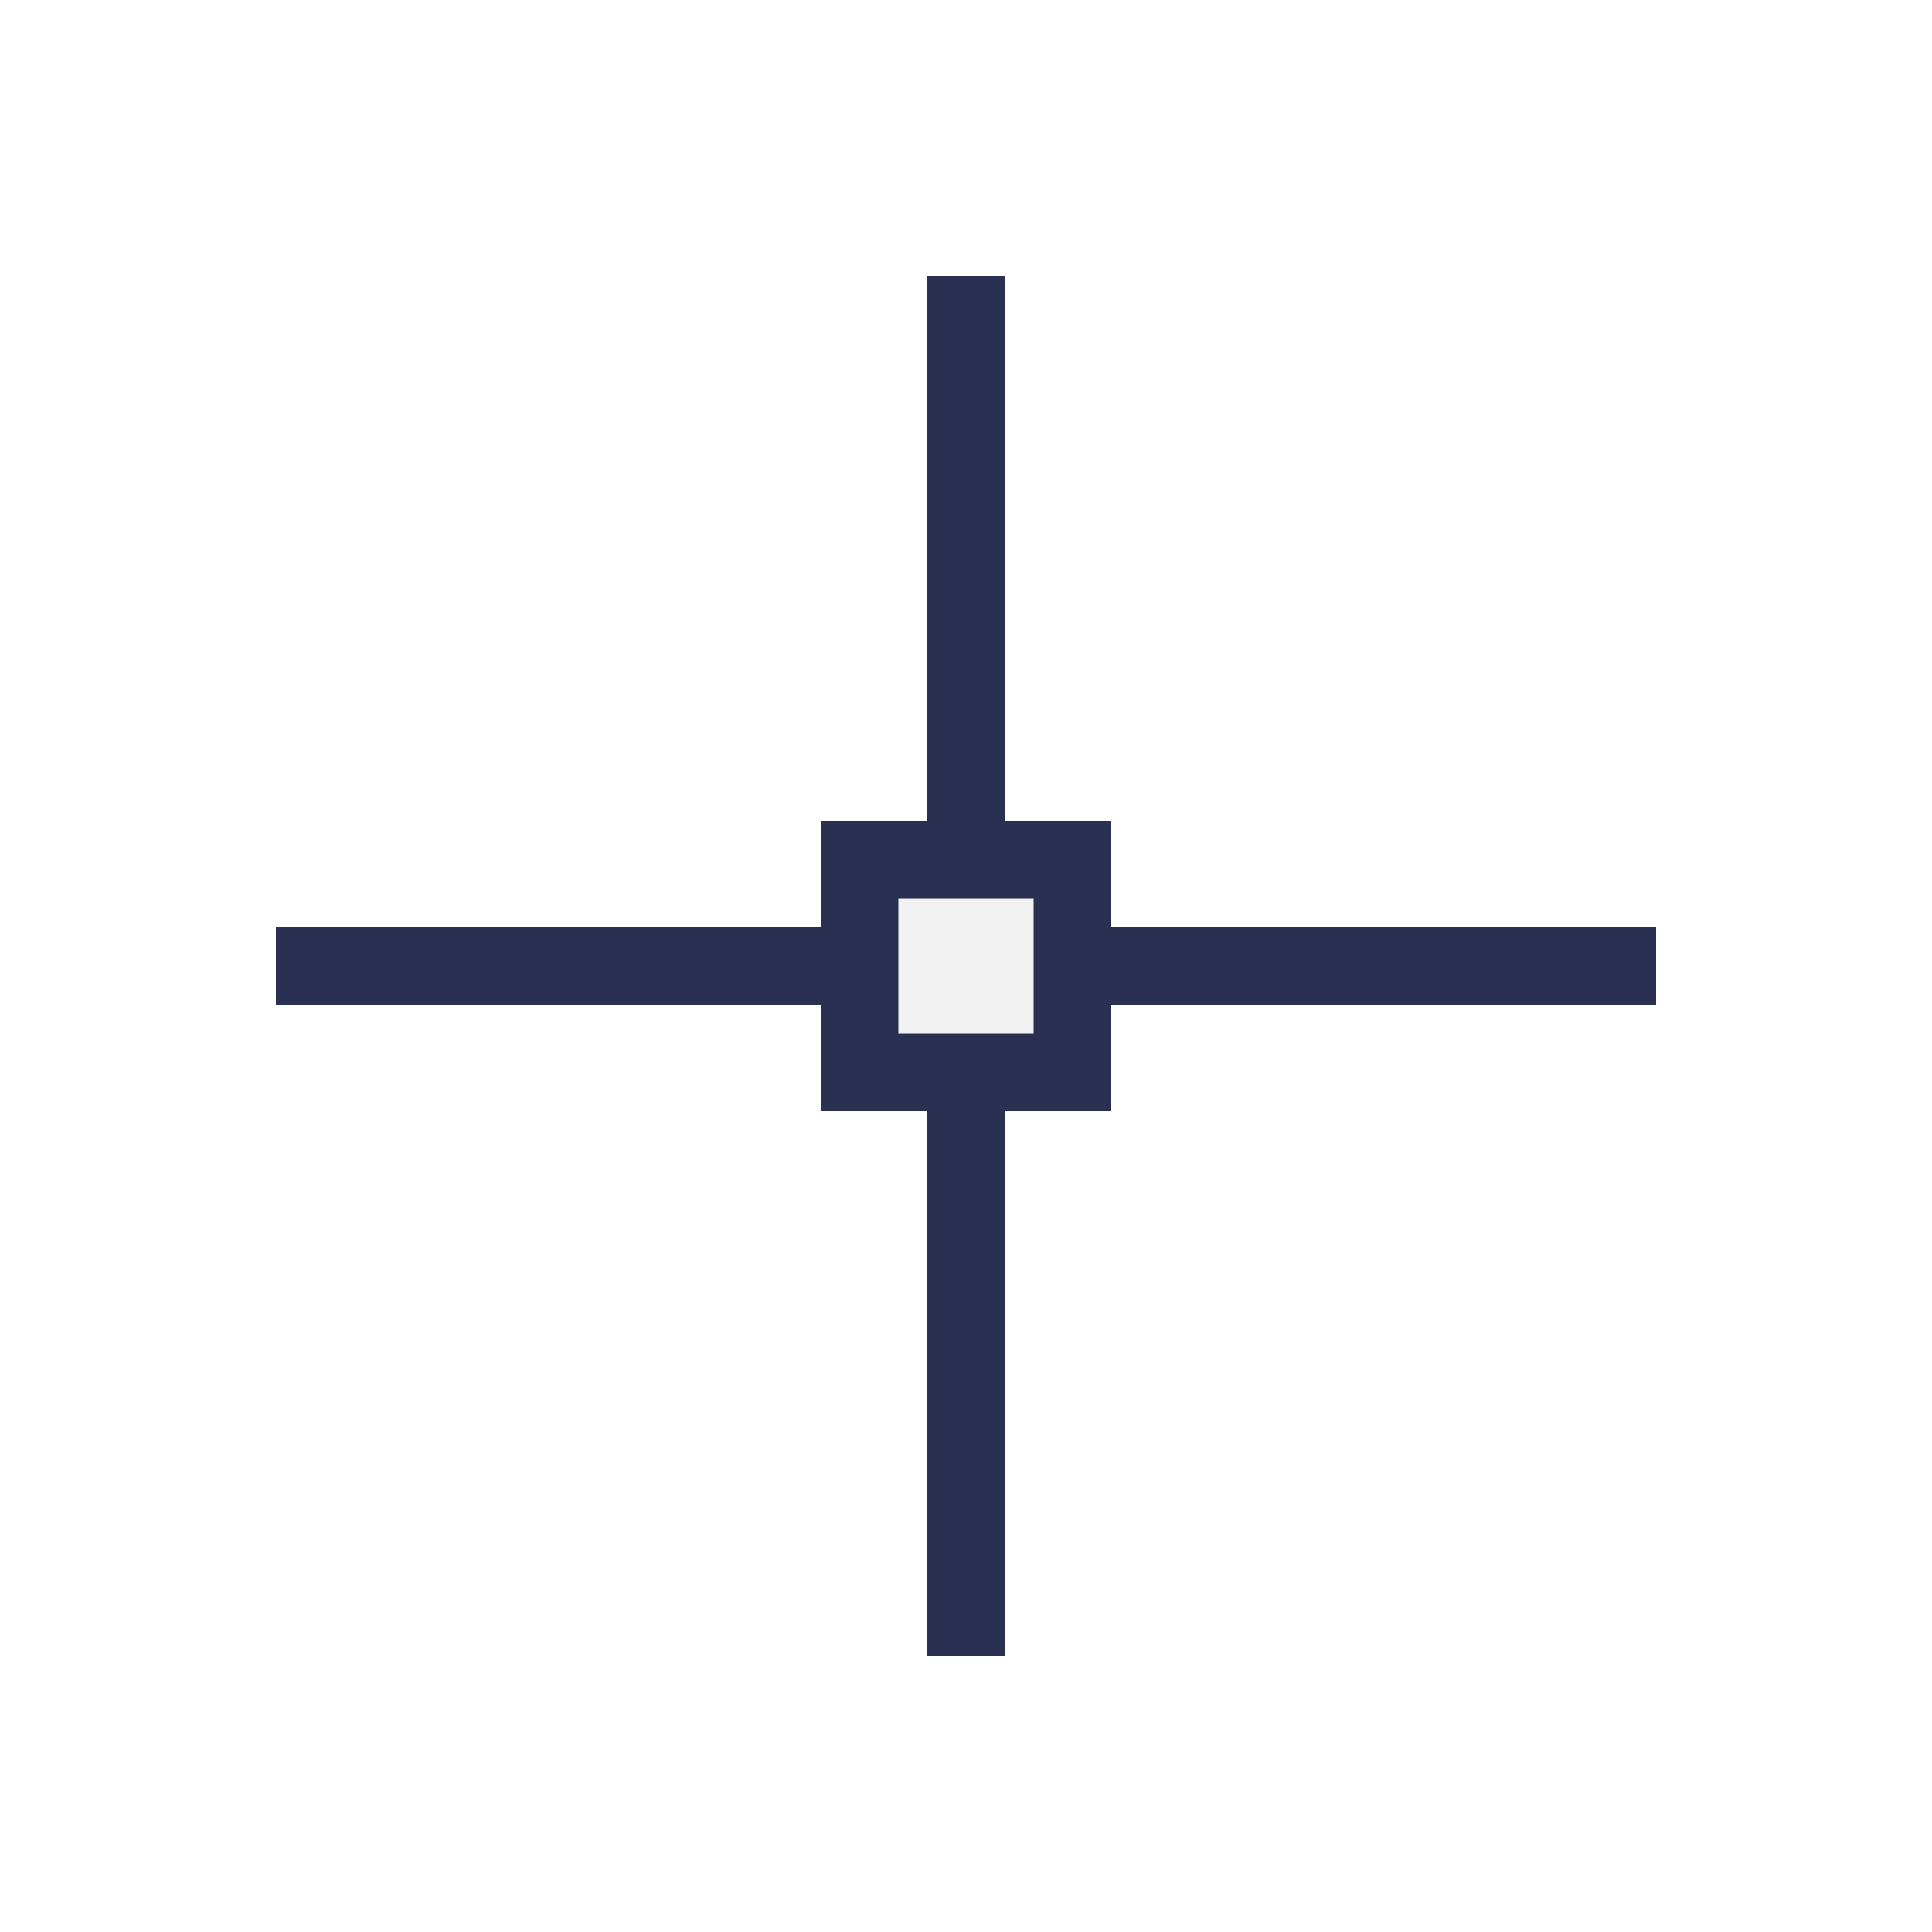
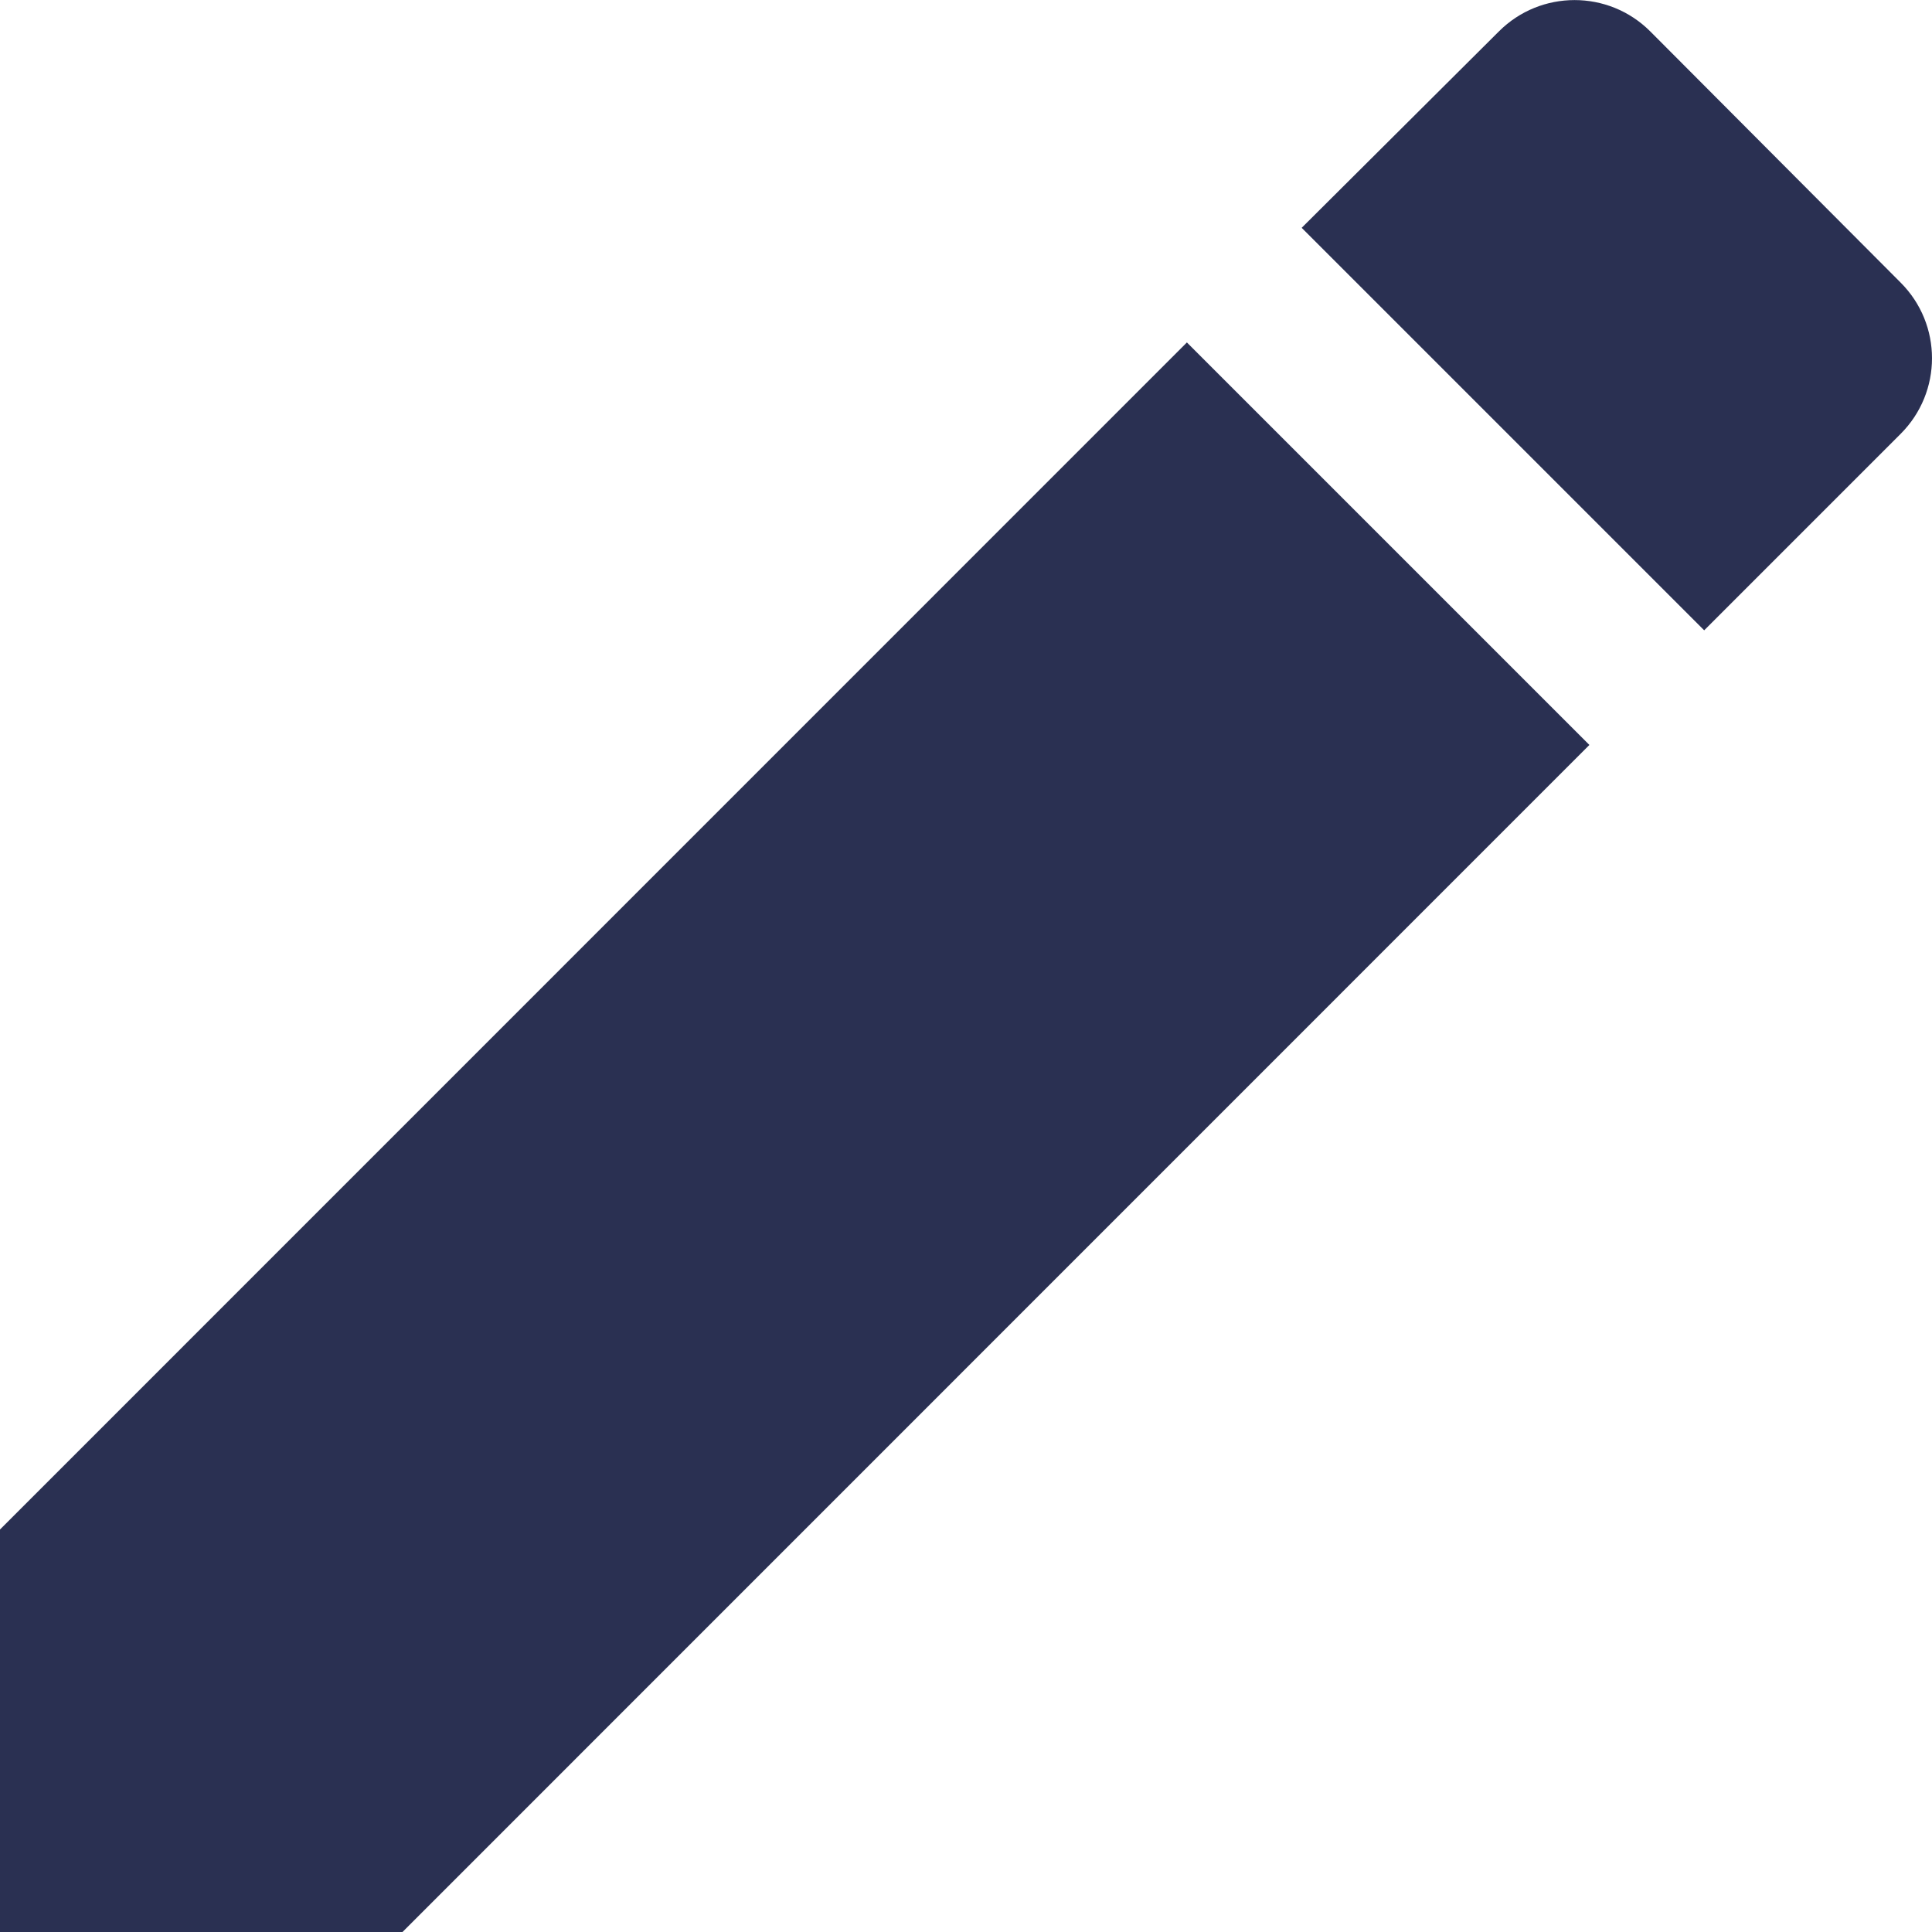
- <svg xmlns="http://www.w3.org/2000/svg" id="Layer_1" data-name="Layer 1" viewBox="0 0 50 50">
-   <defs>
-     <style>.cls-1{fill:#f3f2f2;stroke:#2a3052;stroke-miterlimit:10;stroke-width:2px}</style>
-   </defs>
-   <path class="cls-1" d="M25 7.14v35.72M42.86 25H7.14" />
-   <path class="cls-1" transform="rotate(90 25 25)" d="M22.25 22.25h5.5v5.5h-5.5z" />
+ <svg xmlns="http://www.w3.org/2000/svg" width="12" height="12" viewBox="0 0 12 12">
+   <g fill="none" fill-rule="evenodd">
+     <path d="M-4-4h20v20H-4z" />
+     <path fill="#2A3052" d="M0 9.5V12h2.5l7.372-7.373-2.5-2.5L0 9.5zm11.805-6.805c.26-.26.26-.68 0-.94L10.25.195a.665.665 0 0 0-.94 0l-1.225 1.22 2.5 2.5 1.22-1.22z" />
+   </g>
</svg>
